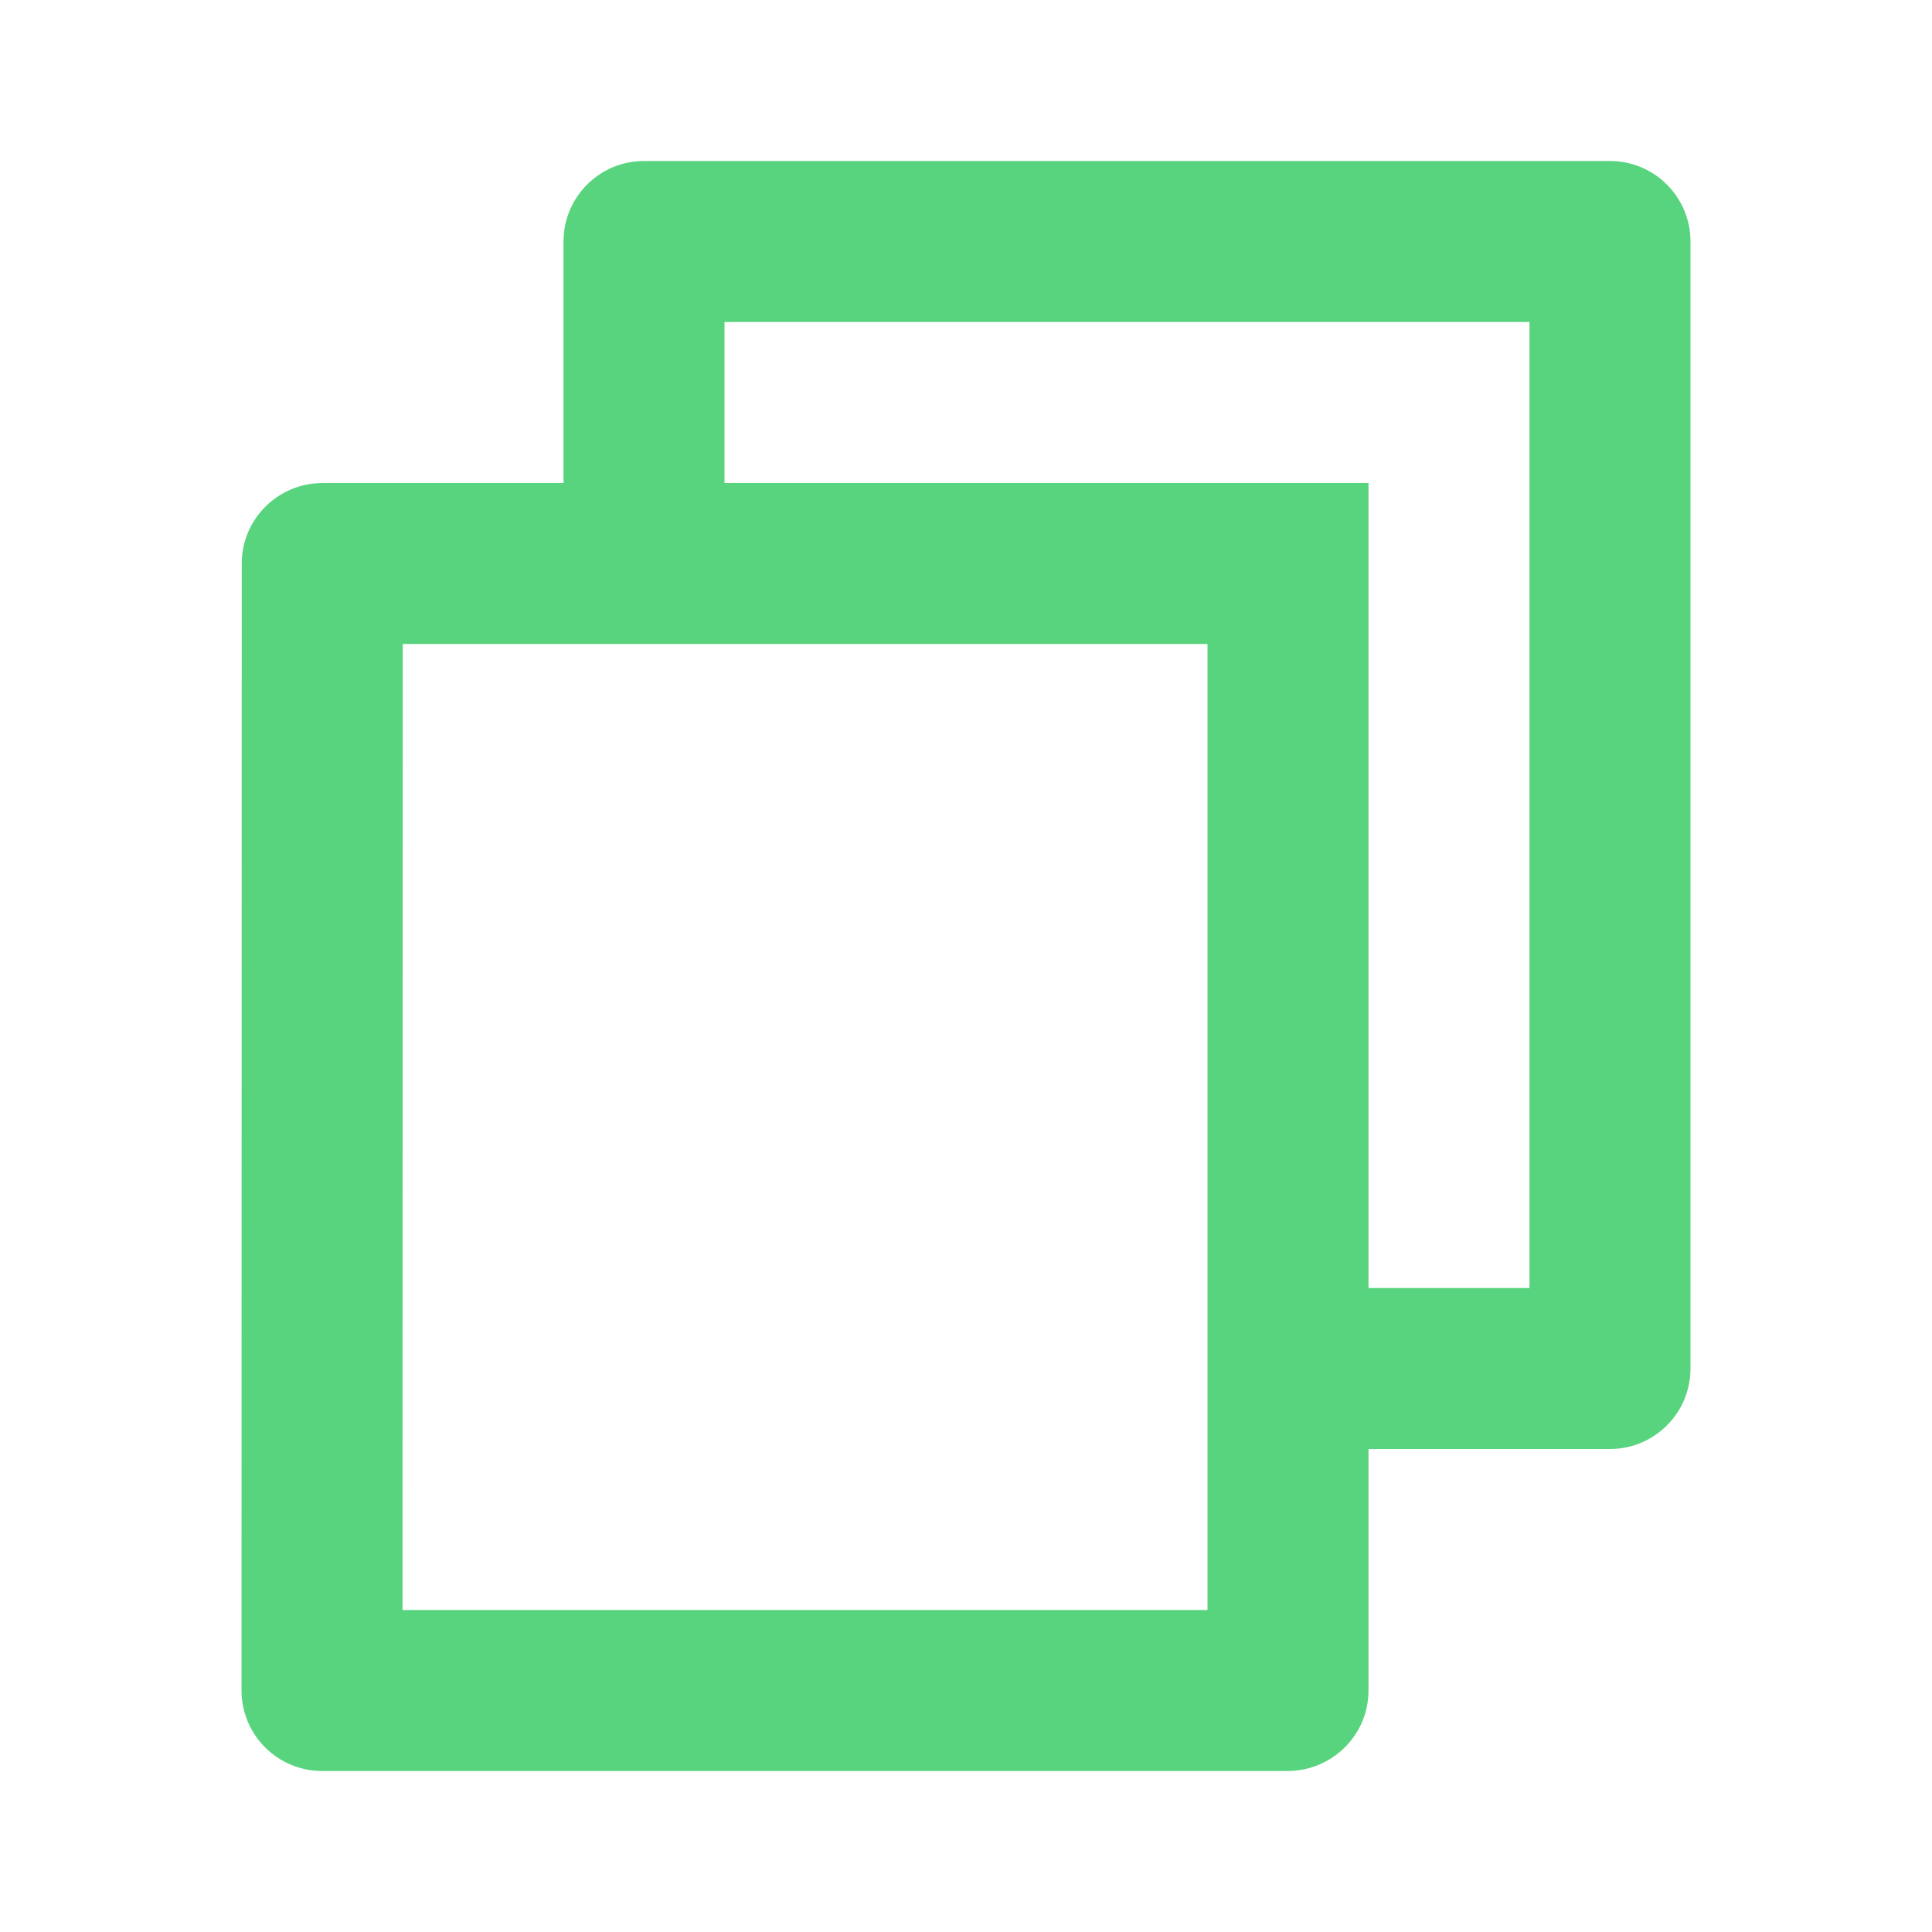
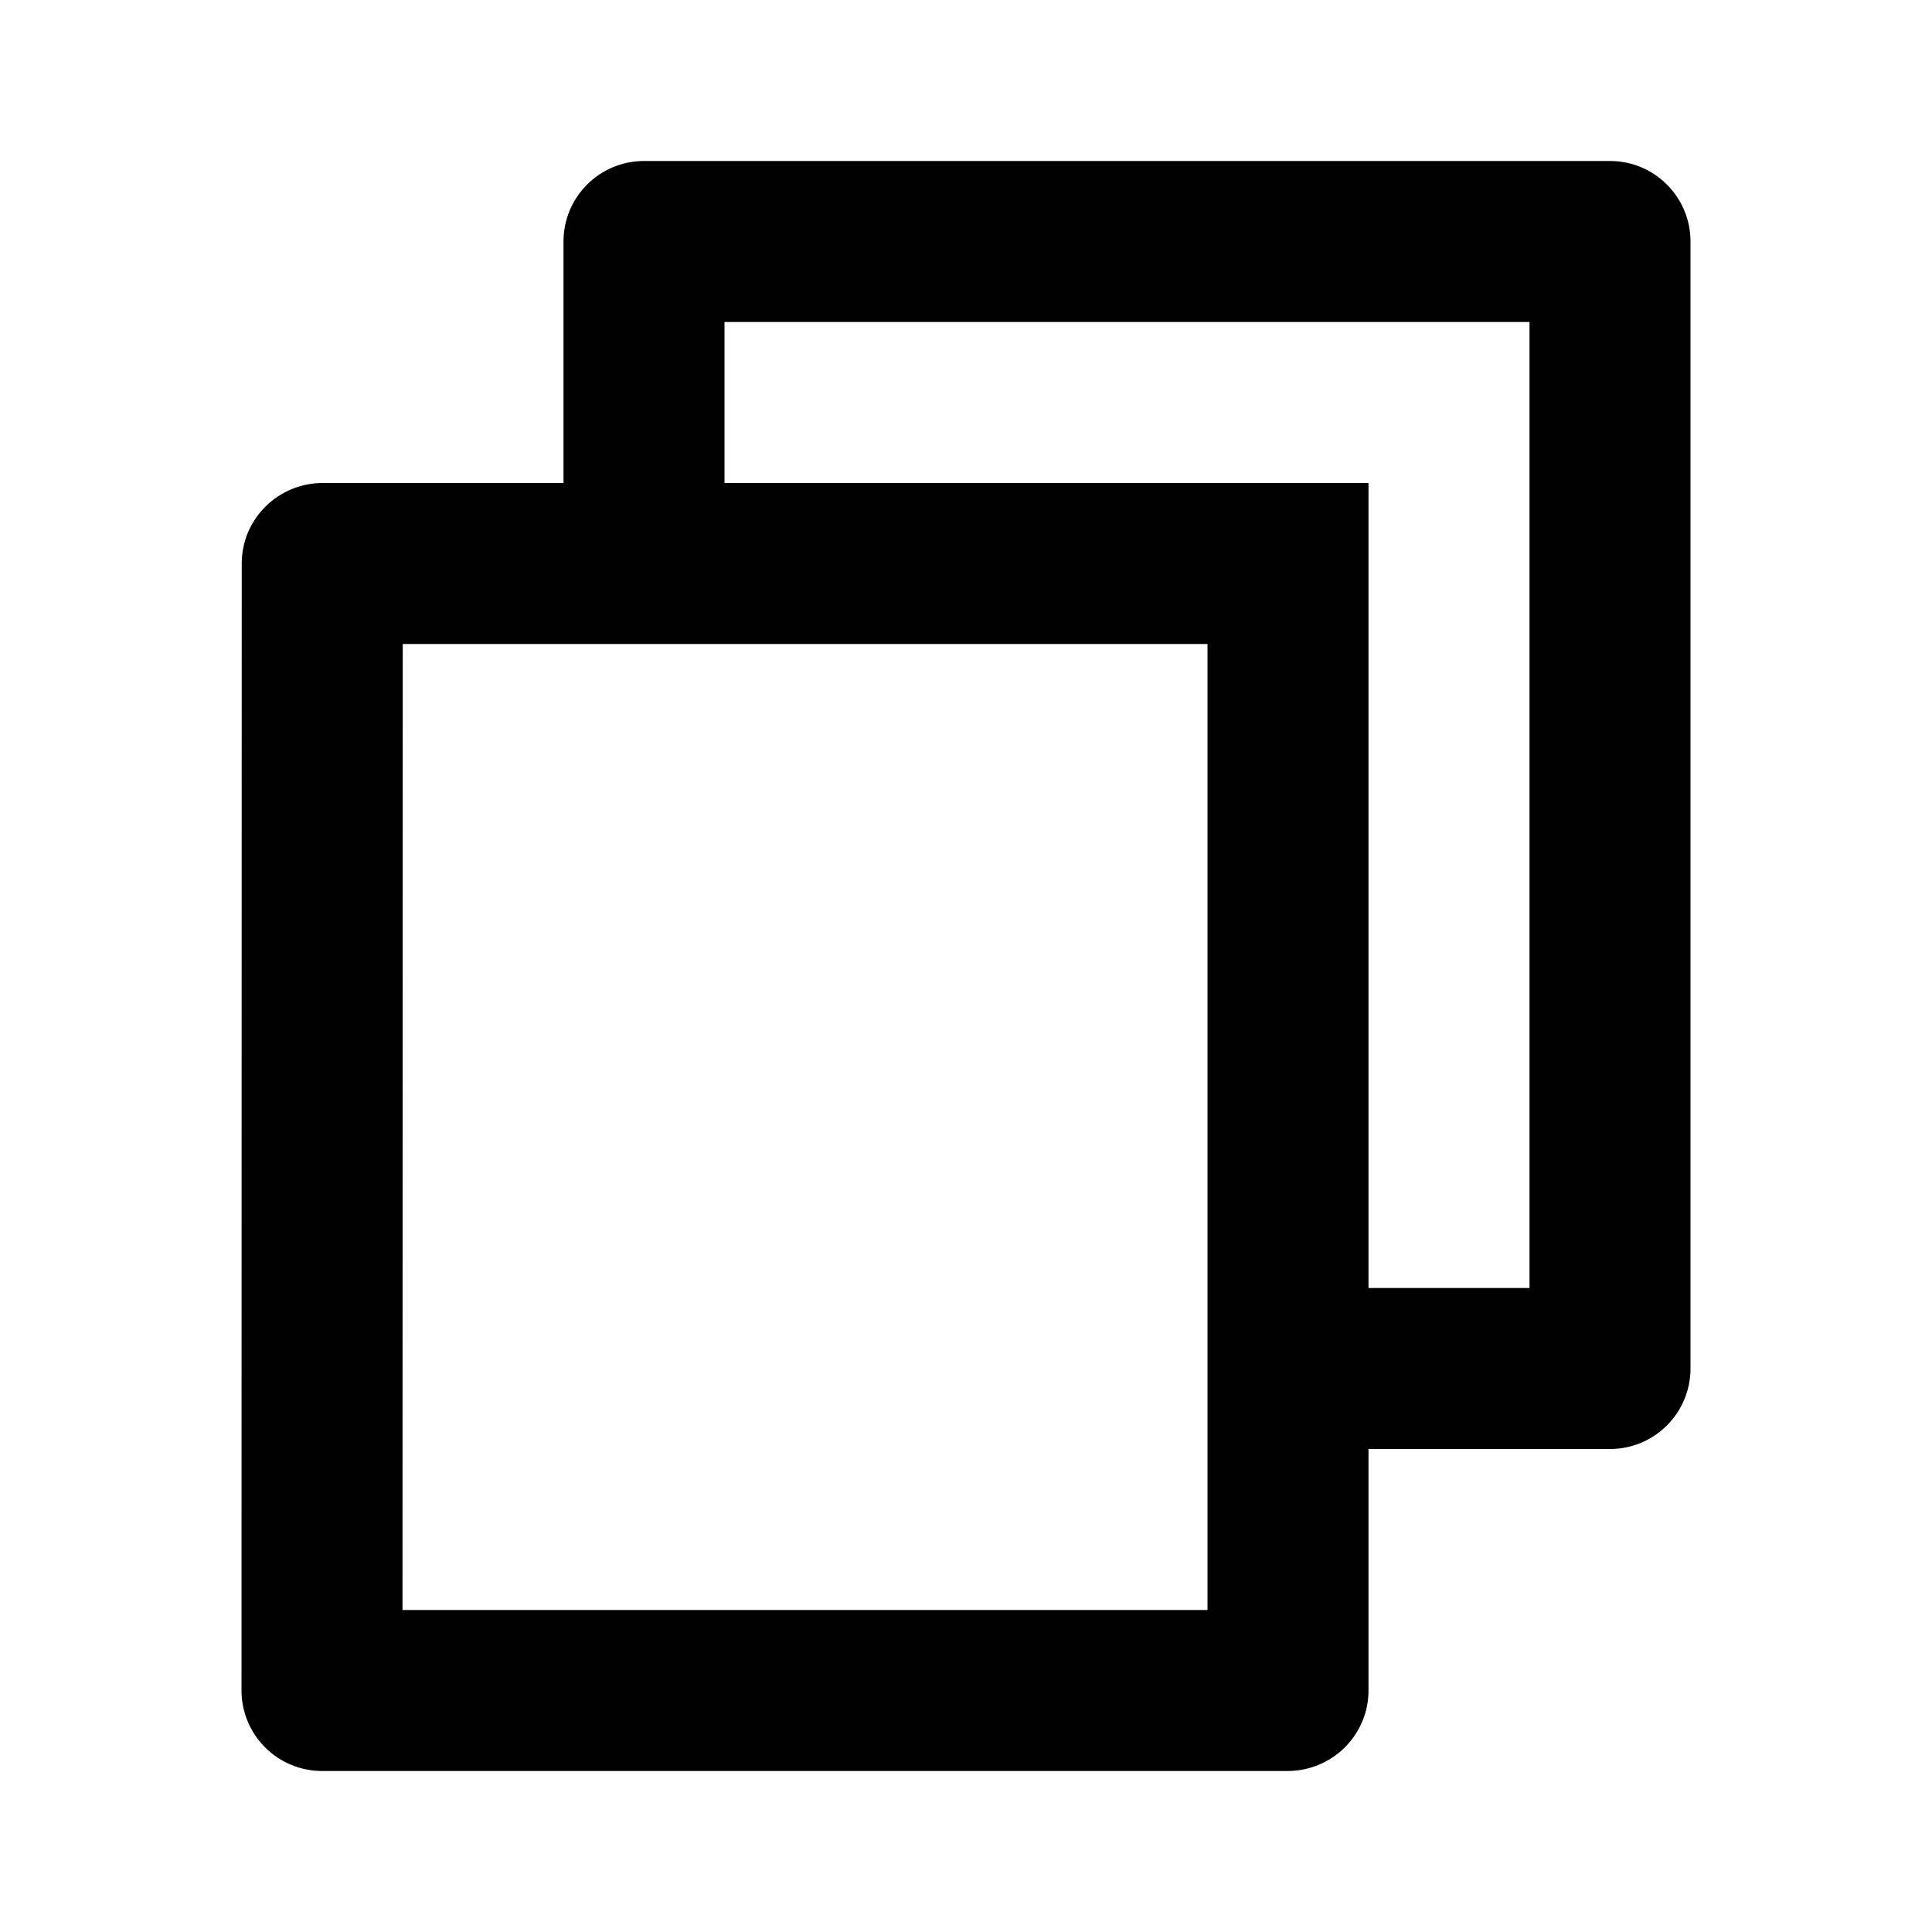
<svg xmlns="http://www.w3.org/2000/svg" viewBox="0 0 24 24" width="24" height="24">
  <path fill="none" d="M0 0h24v24H0z" />
-   <path d="M7 6V3a1 1 0 0 1 1-1h12a1 1 0 0 1 1 1v14a1 1 0 0 1-1 1h-3v3c0 .552-.45 1-1.007 1H4.007A1.001 1.001 0 0 1 3 21l.003-14c0-.552.45-1 1.007-1H7zM5.003 8L5 20h10V8H5.003zM9 6h8v10h2V4H9v2z" fill="#59d47e" />
+   <path d="M7 6V3a1 1 0 0 1 1-1h12a1 1 0 0 1 1 1v14a1 1 0 0 1-1 1h-3v3c0 .552-.45 1-1.007 1H4.007A1.001 1.001 0 0 1 3 21l.003-14c0-.552.45-1 1.007-1H7zM5.003 8L5 20h10V8H5.003zM9 6h8v10h2V4H9v2z" fill="#000" />
</svg>
